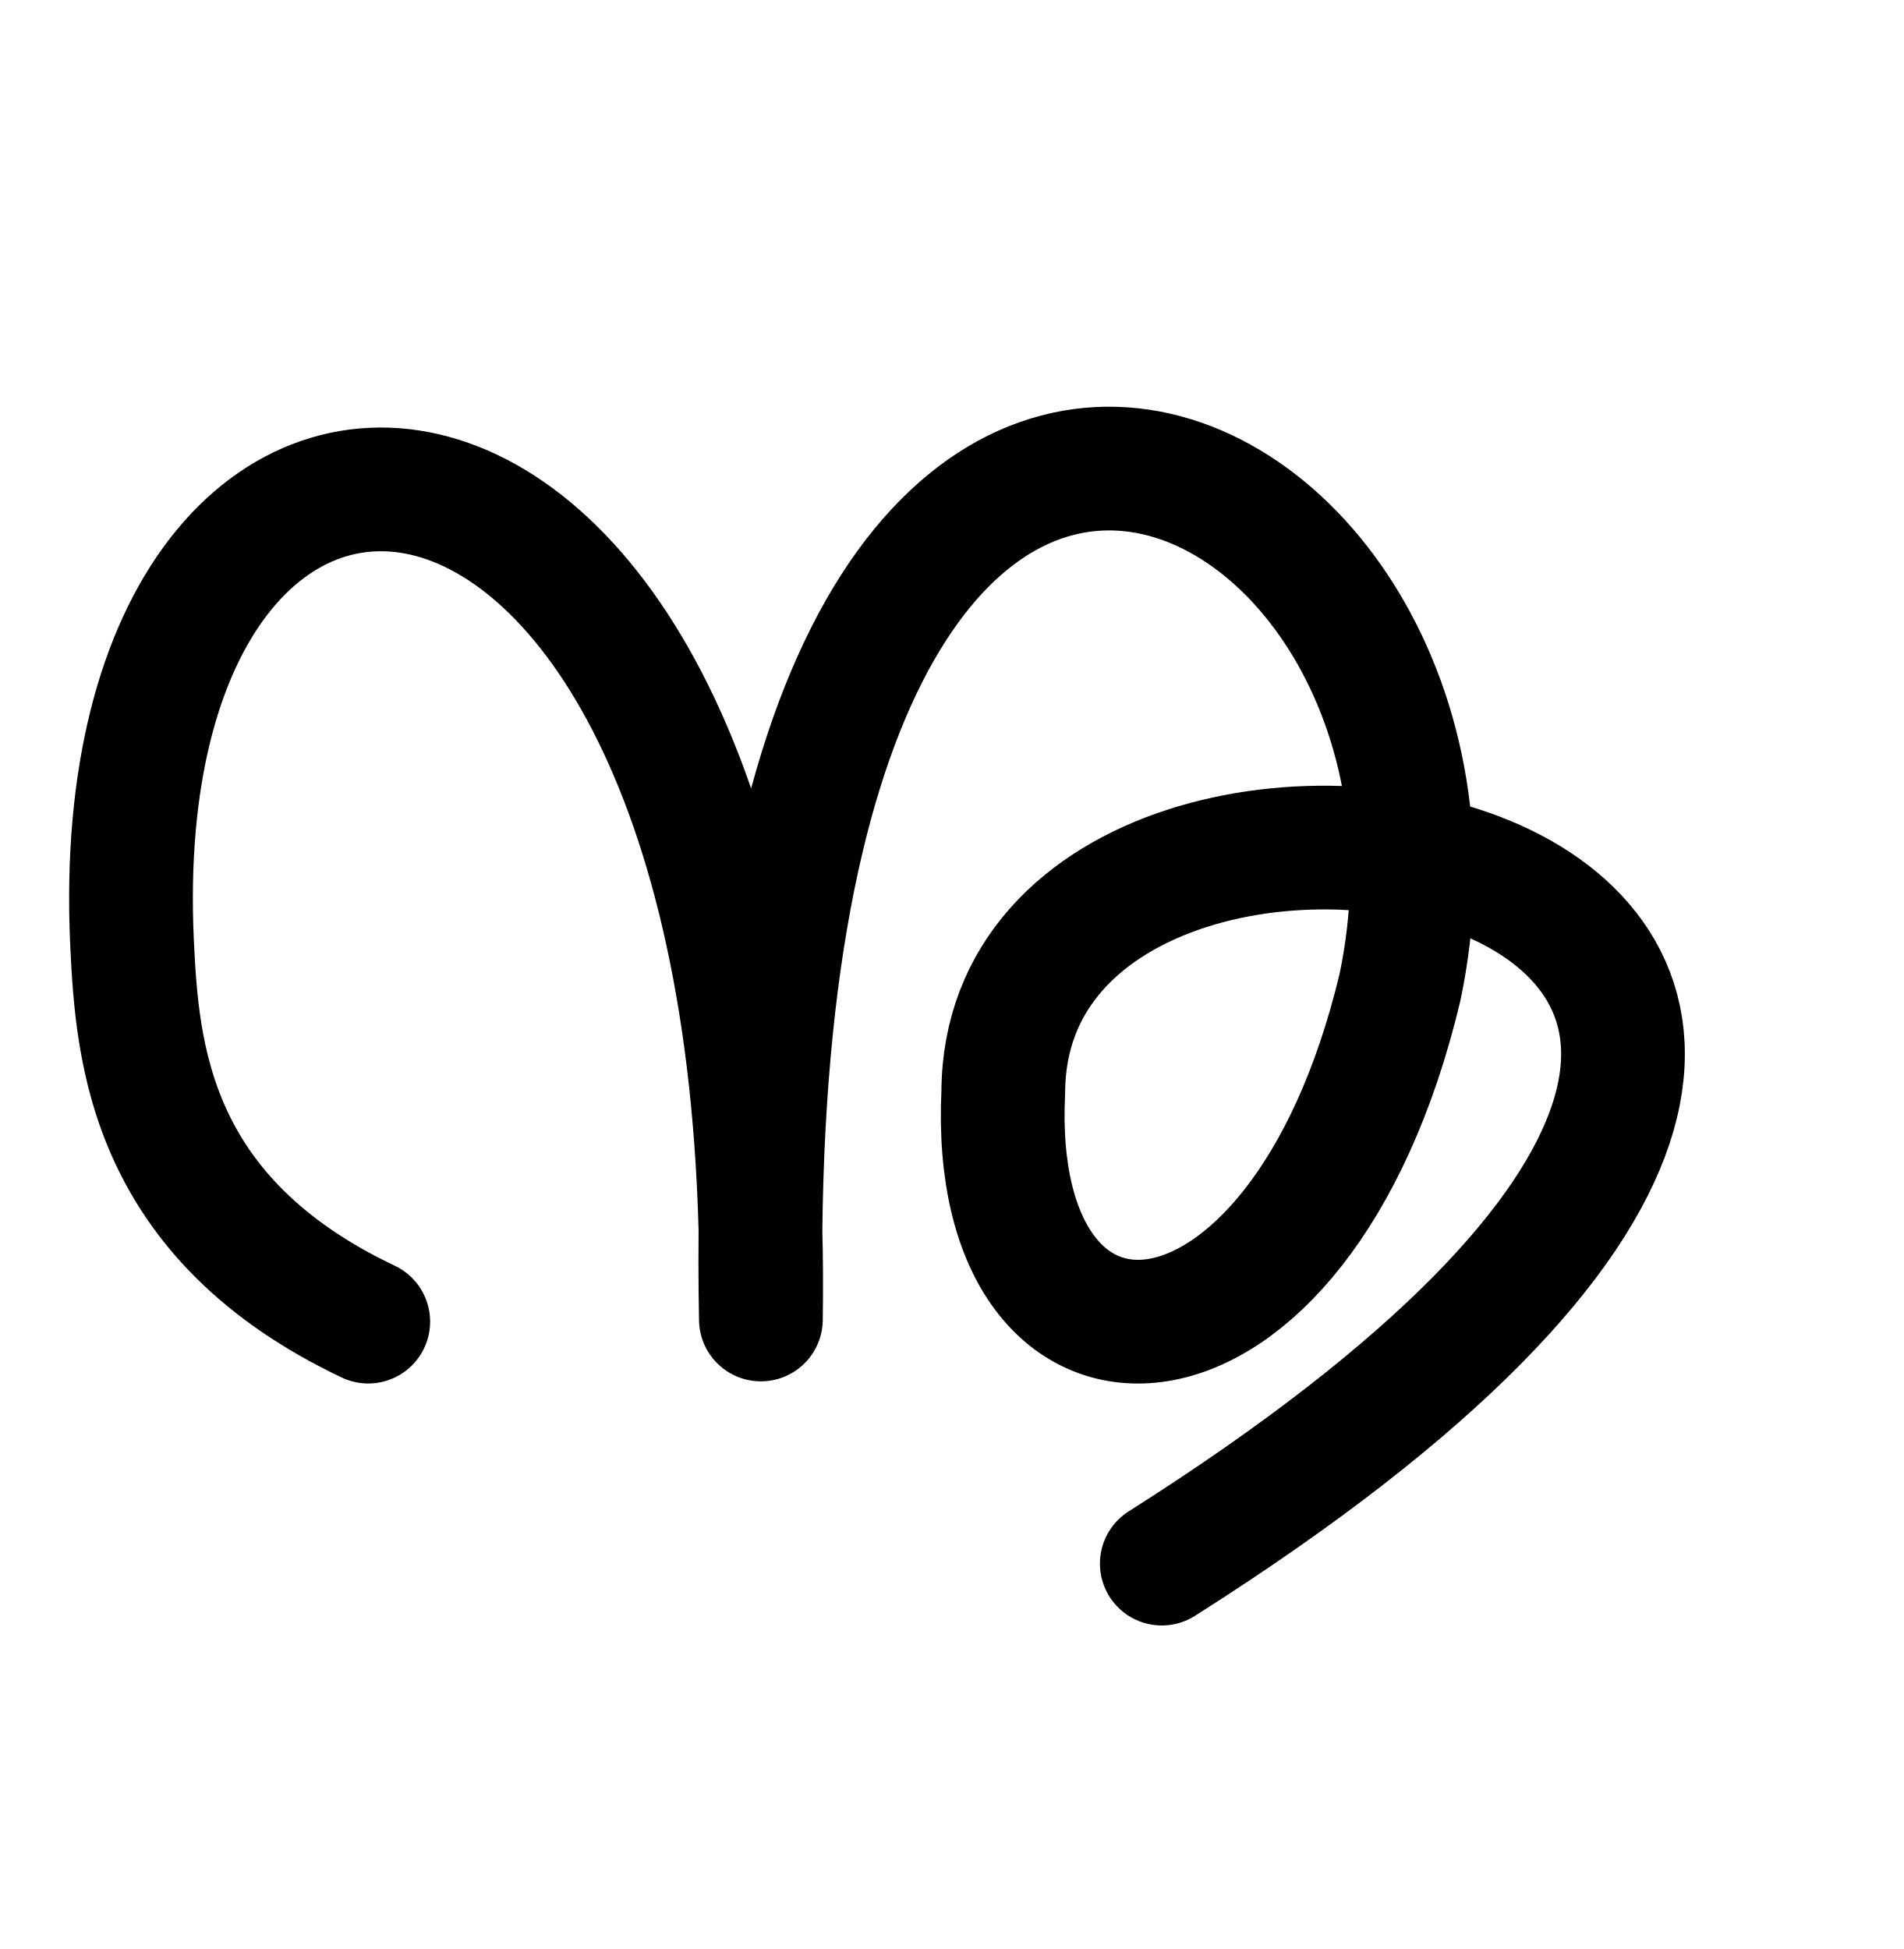
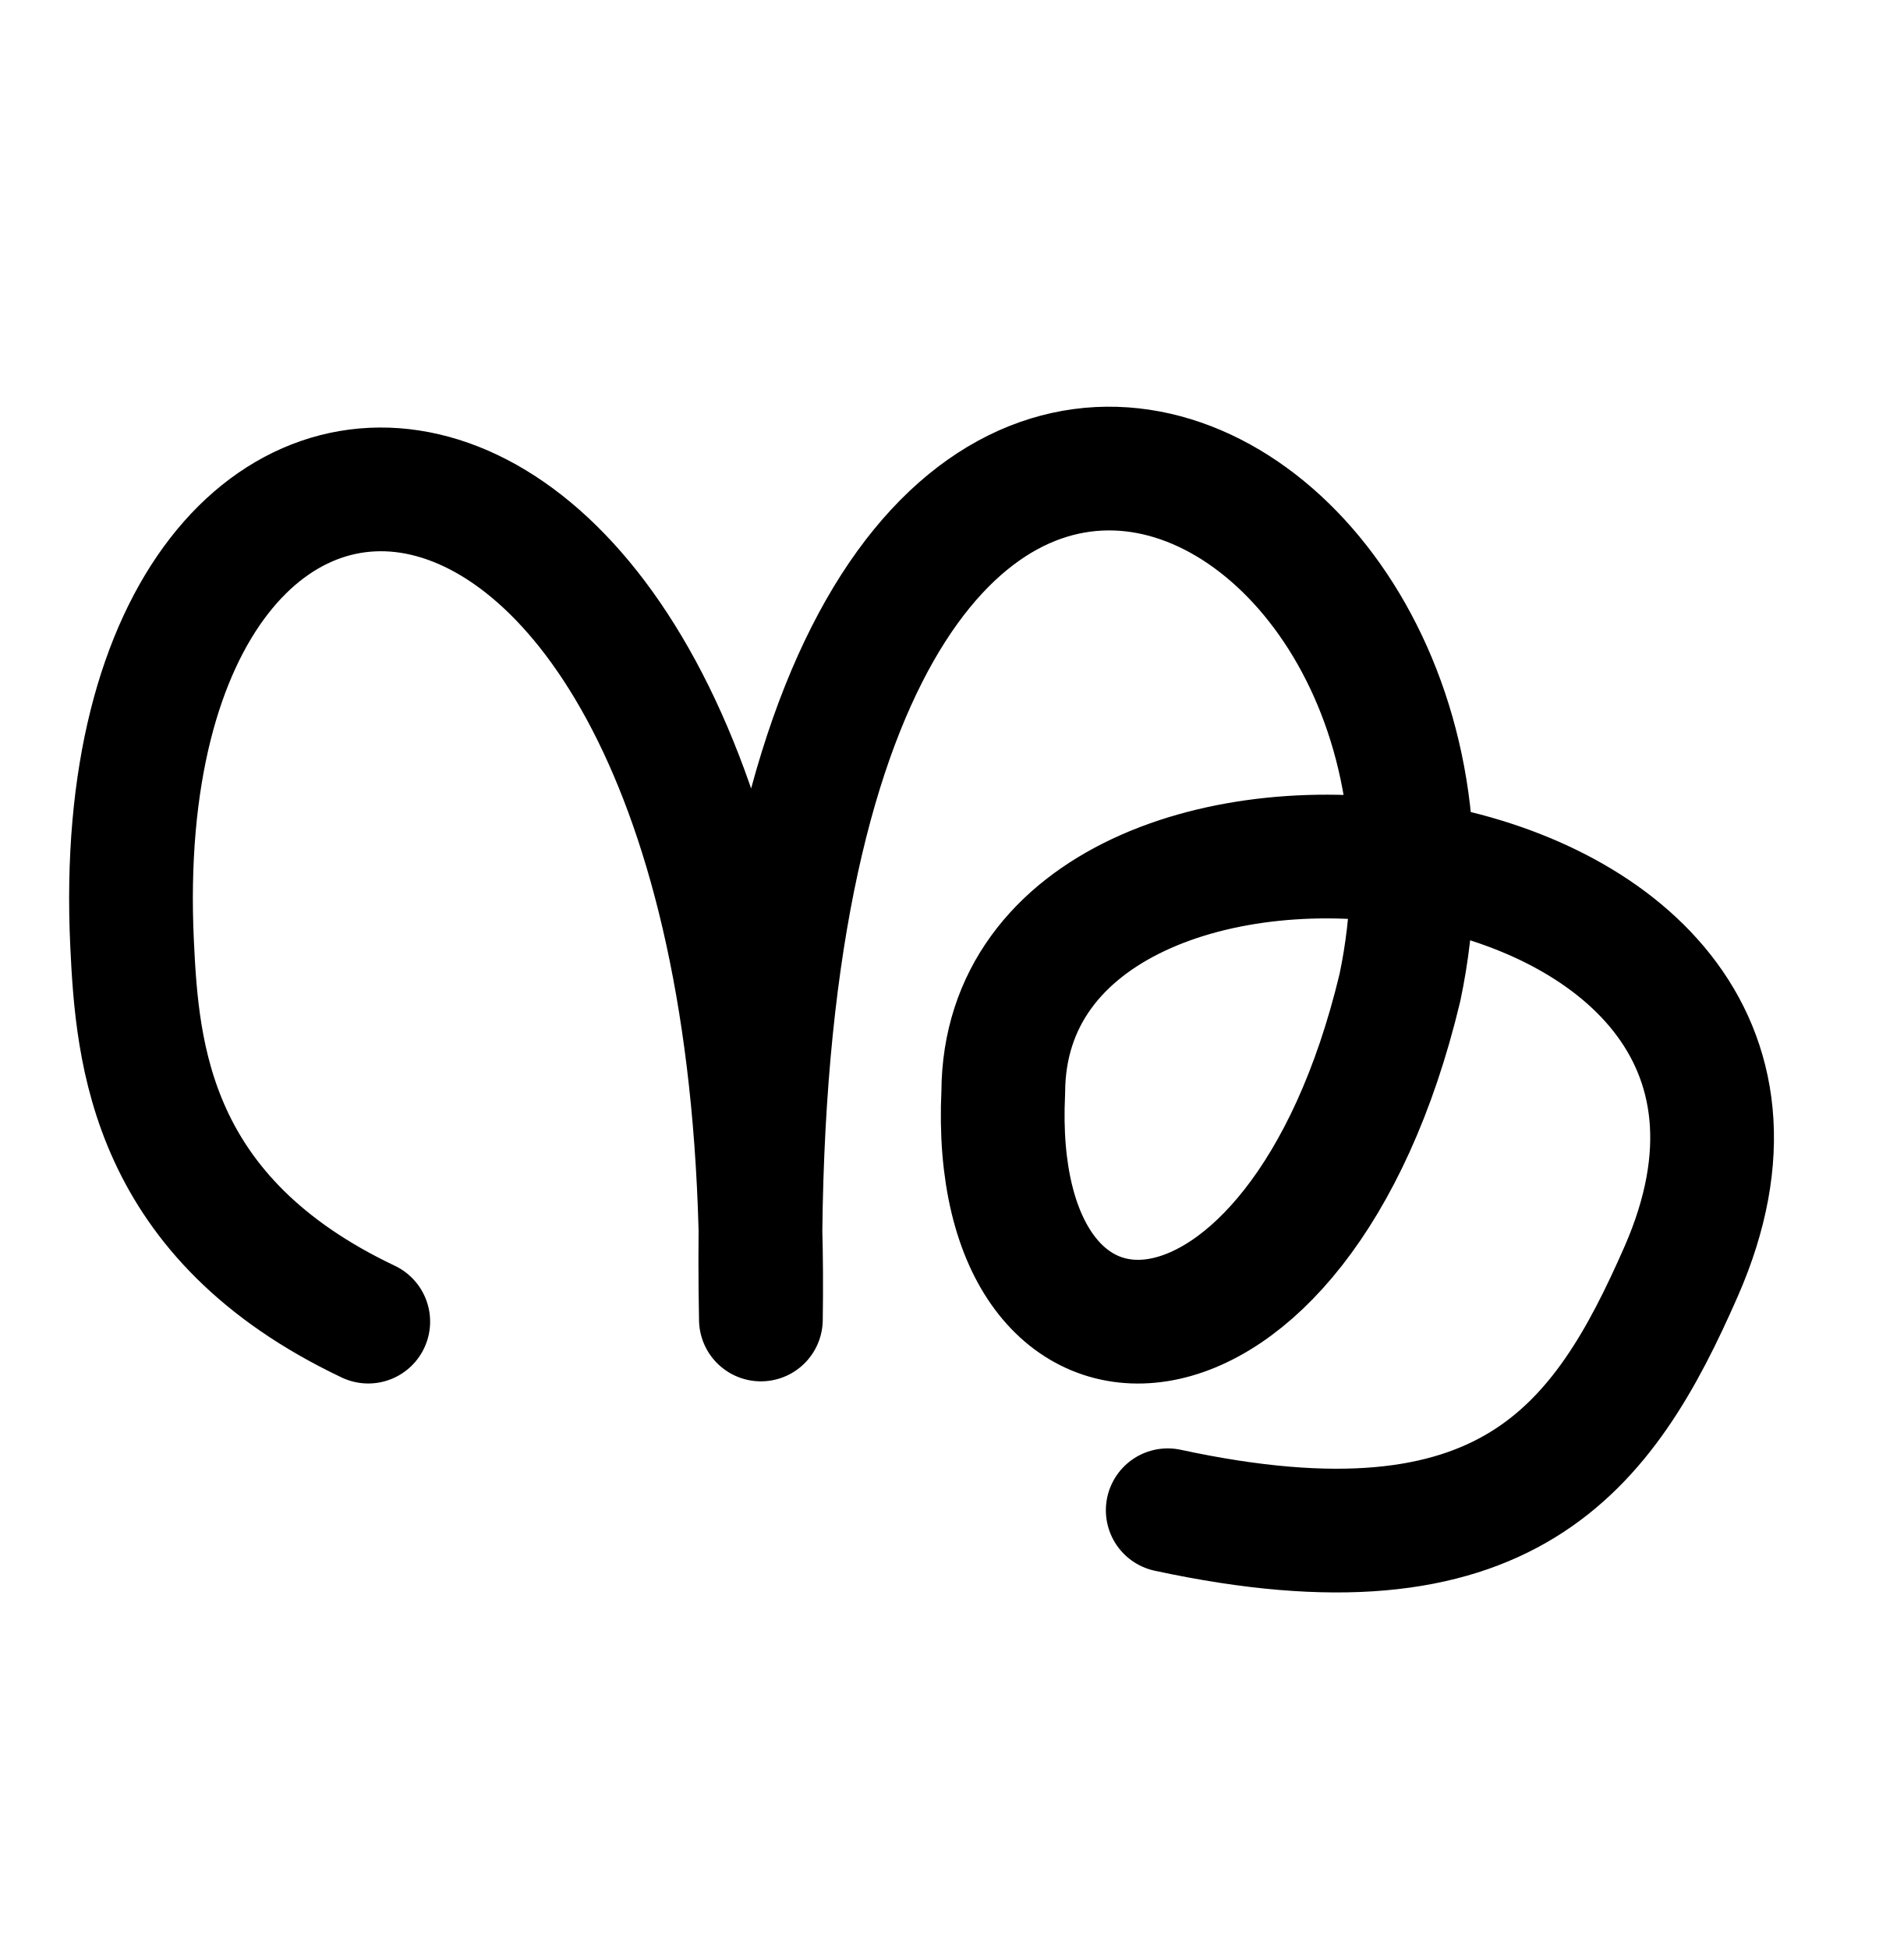
<svg xmlns="http://www.w3.org/2000/svg" width="2000" height="2048" id="svg2992" version="1.1">
  <defs id="defs5498">
    </defs>
  <g id="layer1" transform="translate(0,1048)">
-     <path style="fill:none;stroke:#000000;stroke-width:130;stroke-linecap:round;stroke-linejoin:round;stroke-miterlimit:4;stroke-dasharray:none;stroke-opacity:1" d="M 386.922,340.761 C 157.735,232 144.269,59.473 138.783,-56.217 105.259,-763.206 816,-728 799.448,338.51 773.202,-992.219 1594.983,-598.67 1470.835,-10.17 1364.933,432.499 1037.721,441.965 1054.104,99.673 1056,-392 2400,-152 1220.675,595.037" id="path3879" />
+     <path style="fill:none;stroke:#000000;stroke-width:130;stroke-linecap:round;stroke-linejoin:round;stroke-miterlimit:4;stroke-dasharray:none;stroke-opacity:1" d="M 386.922,340.761 C 157.735,232 144.269,59.473 138.783,-56.217 105.259,-763.206 816,-728 799.448,338.51 773.202,-992.219 1594.983,-598.67 1470.835,-10.17 1364.933,432.499 1037.721,441.965 1054.104,99.673 1055.637,-297.964 1982.164,-203.452 1766.239,288.274 1684.792,473.754 1584,616 1226.905,538.966" id="path3879" />
  </g>
</svg>
